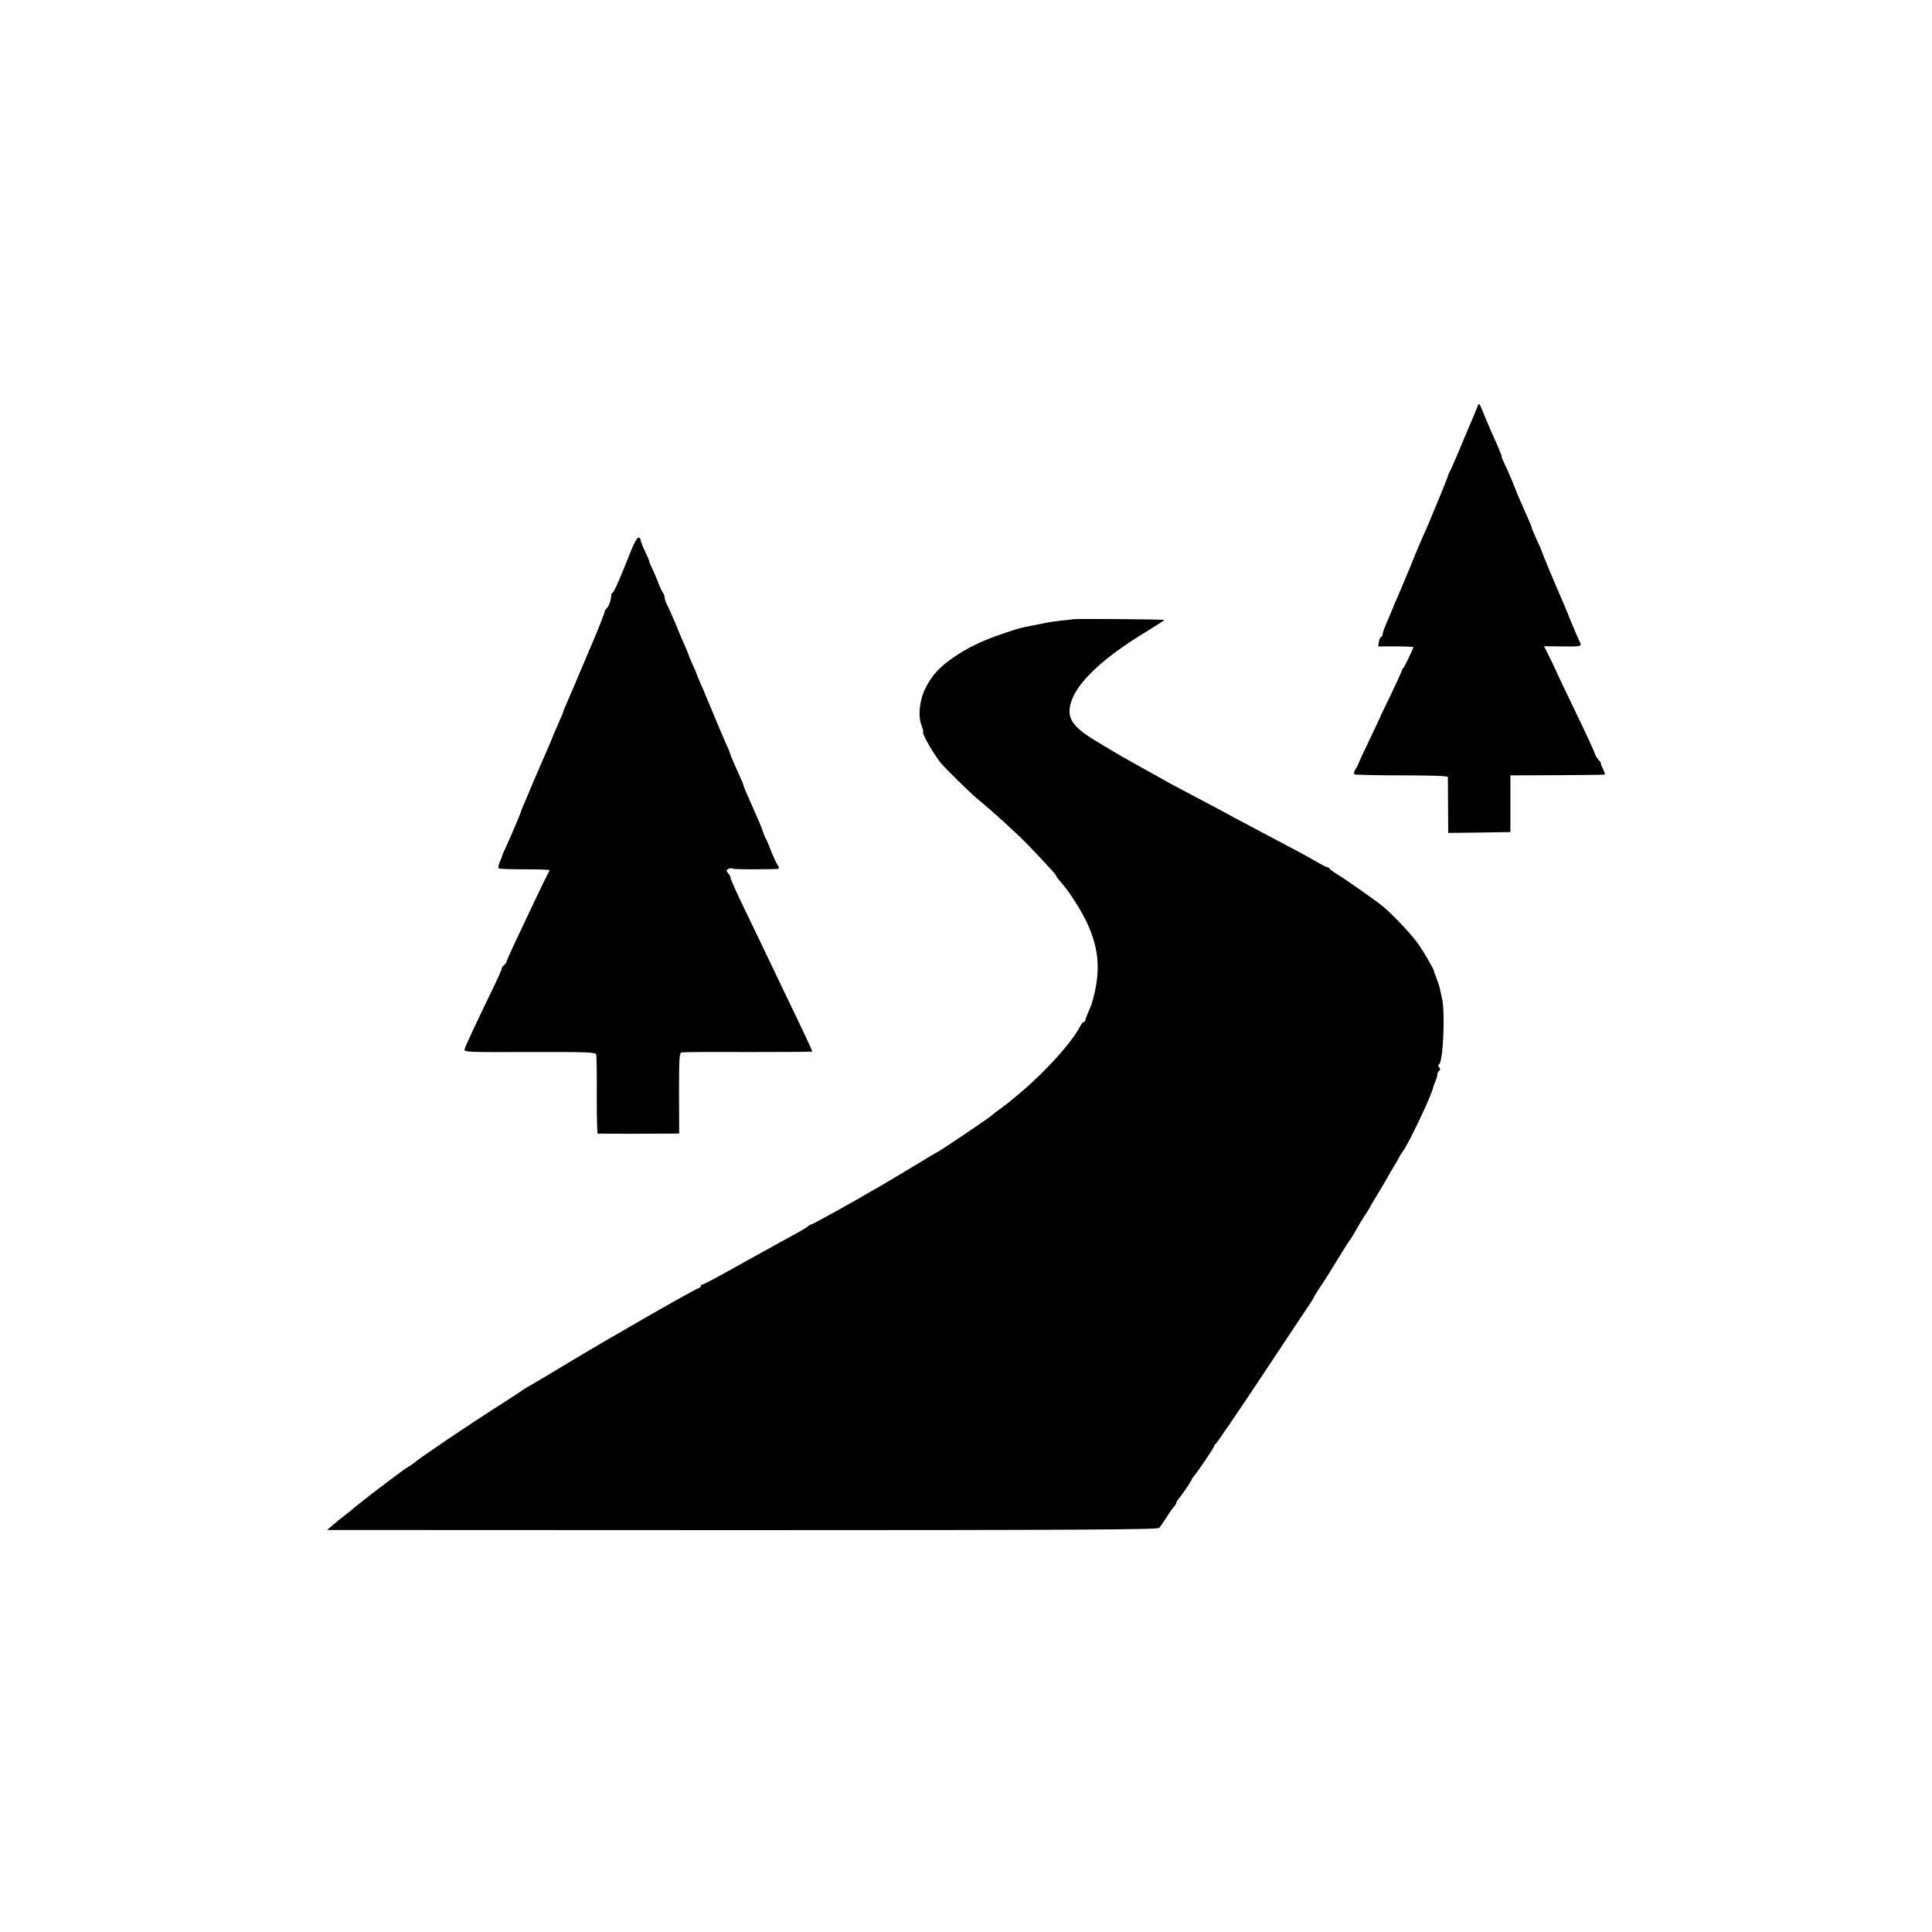
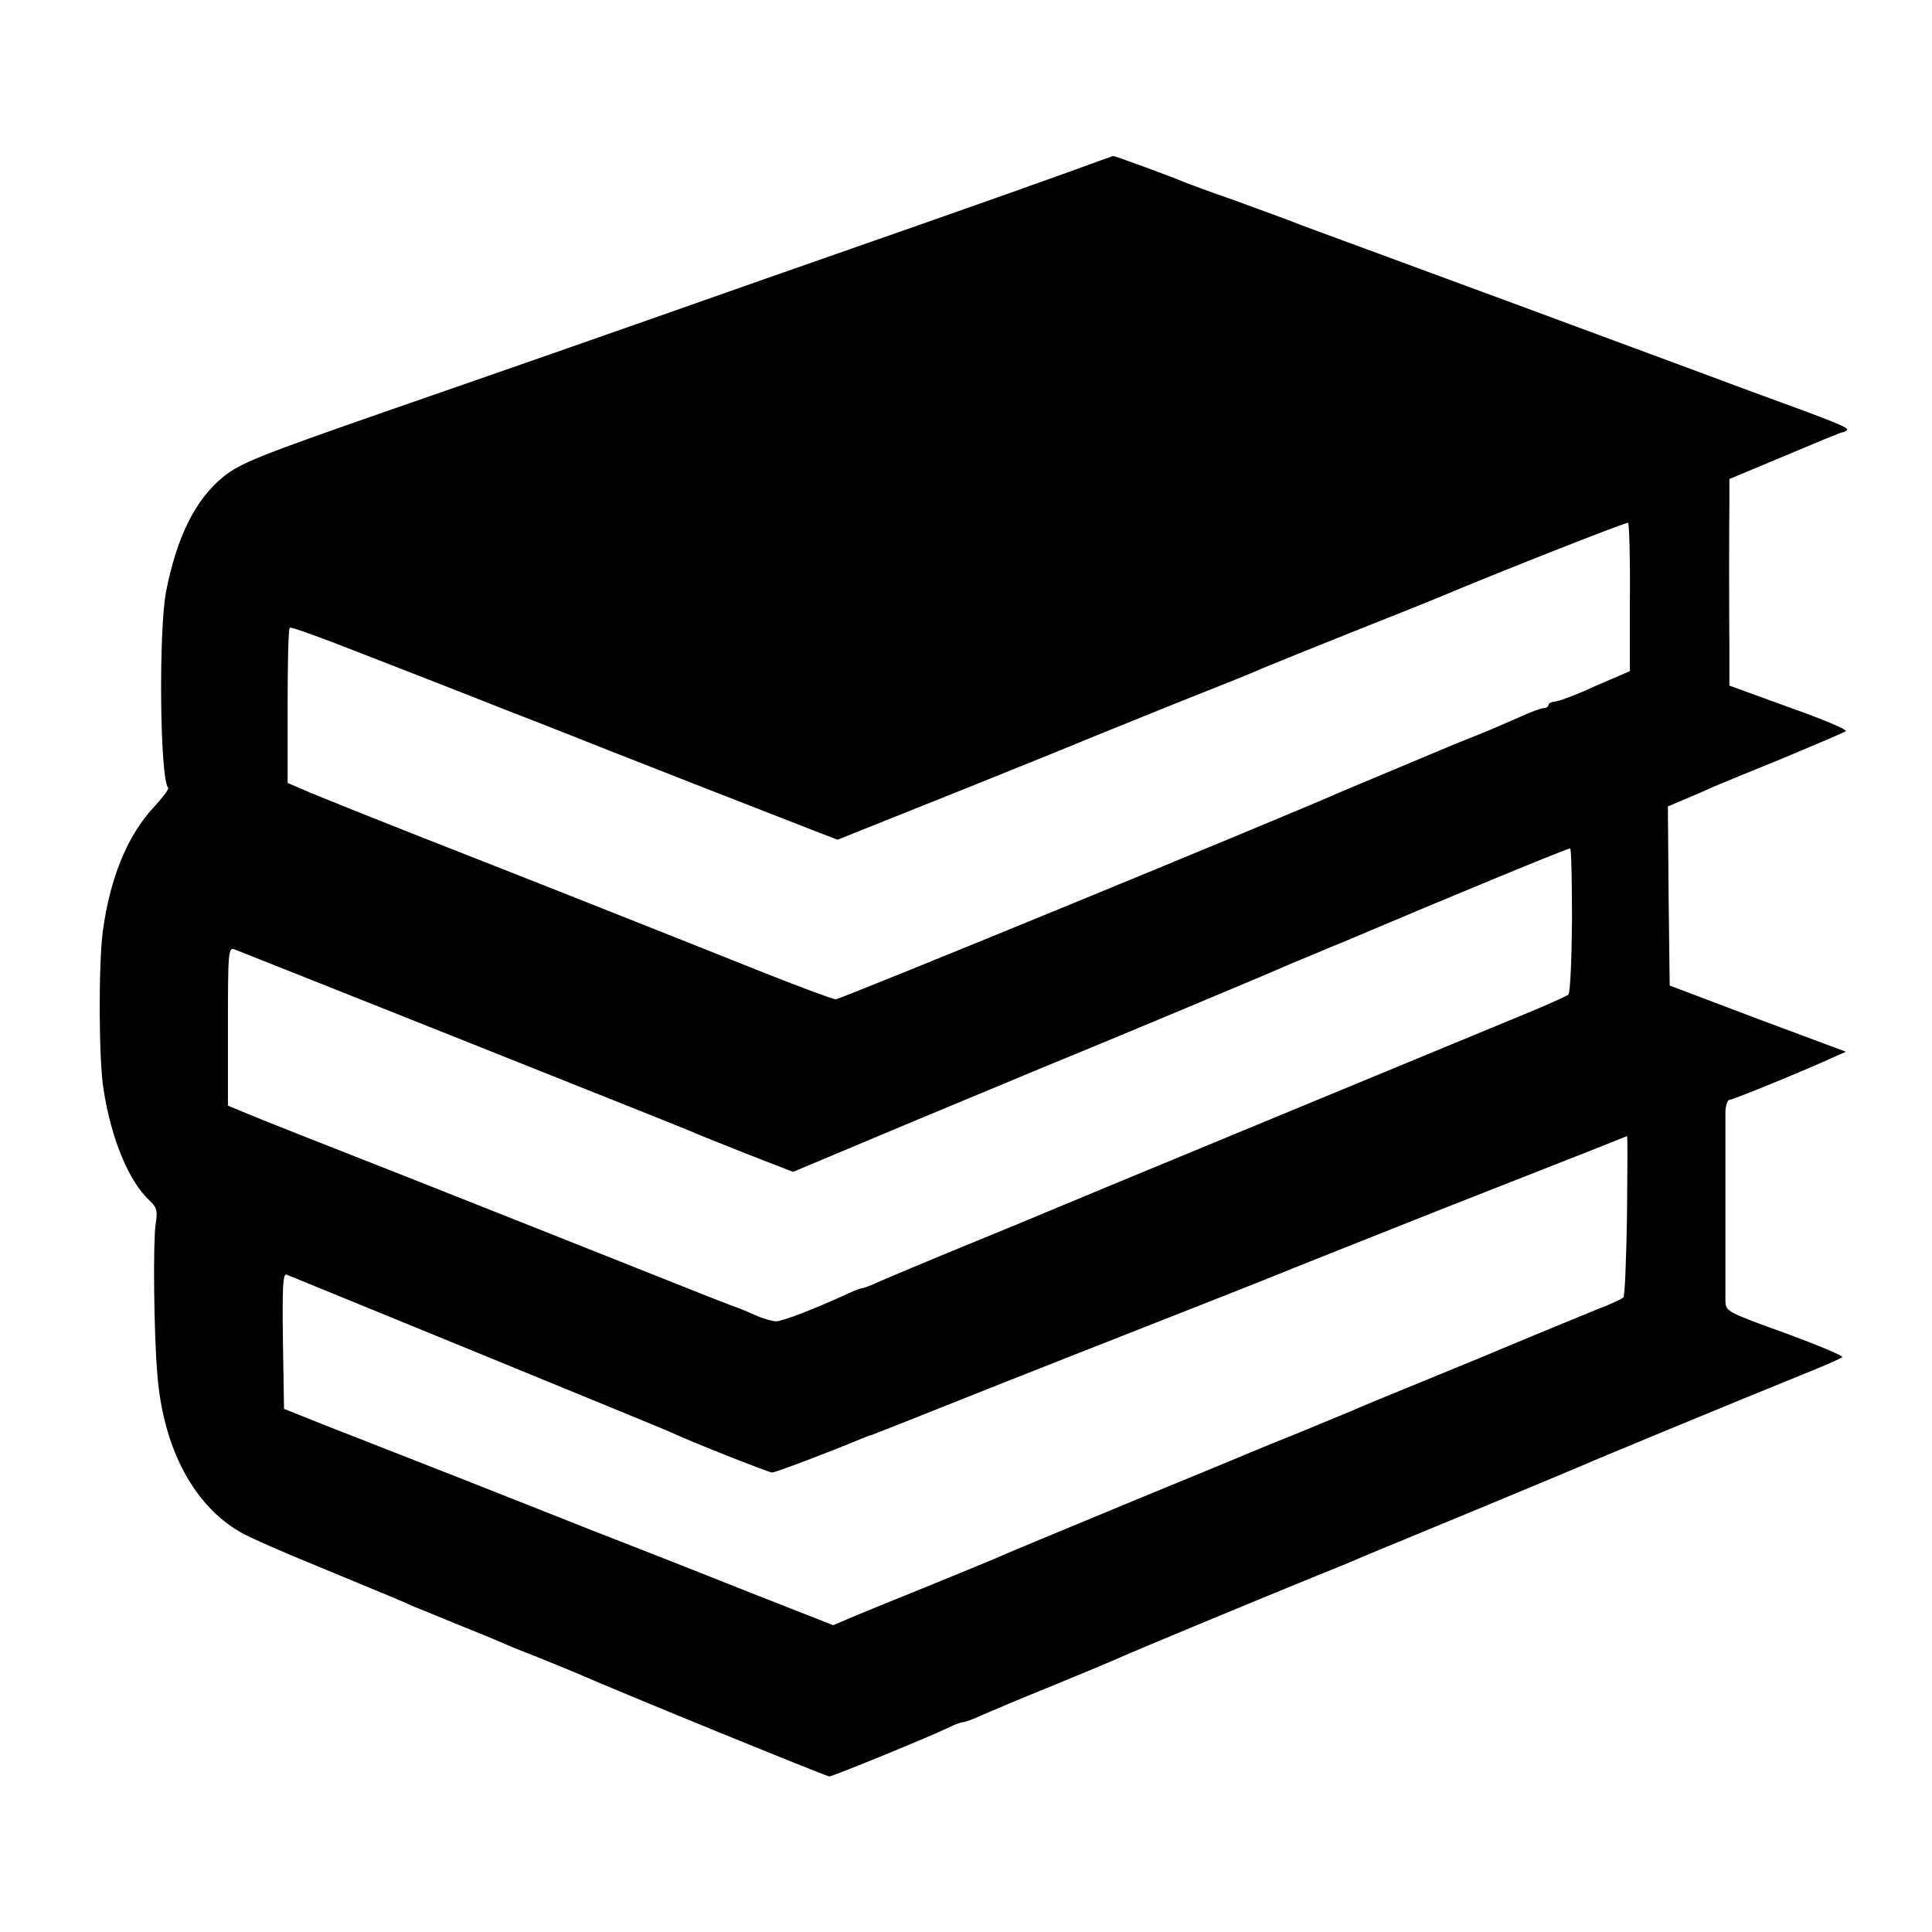
- <svg xmlns="http://www.w3.org/2000/svg" version="1.0" width="1125pt" height="1125pt" viewBox="0 0 1125 1125" preserveAspectRatio="xMidYMid meet">
-   <g transform="translate(0,1125) scale(0.1,-0.1)" fill="#000000" stroke="none">
-     <path d="M8604 8884 c-4 -10 -15 -37 -24 -59 -10 -22 -44 -103 -76 -180 -32 -77 -61 -142 -64 -145 -3 -3 -6 -12 -8 -20 -4 -16 -122 -304 -147 -355 -7 -16 -42 -97 -75 -180 -34 -82 -69 -166 -78 -185 -9 -19 -17 -37 -17 -40 -2 -6 -23 -56 -40 -95 -16 -37 -27 -69 -25 -74 1 -2 -3 -7 -8 -10 -6 -3 -12 -17 -13 -31 l-4 -24 103 0 c56 0 102 -2 102 -4 0 -8 -52 -117 -59 -122 -3 -3 -7 -9 -8 -15 -1 -5 -30 -68 -64 -140 -35 -71 -64 -132 -64 -135 -1 -3 -29 -62 -63 -133 -34 -70 -62 -131 -62 -135 -1 -4 -8 -18 -17 -31 -9 -15 -11 -26 -5 -30 6 -3 130 -6 276 -6 175 0 266 -3 267 -10 0 -5 1 -81 1 -168 l1 -157 181 2 181 3 0 165 0 165 265 1 c146 1 271 2 278 3 10 1 9 8 -3 31 -8 16 -14 32 -13 34 2 2 -5 12 -14 22 -9 11 -18 24 -19 29 -3 15 -48 112 -133 288 -42 87 -86 179 -97 205 -12 26 -32 68 -45 93 l-23 46 97 -1 c114 -2 124 0 113 22 -11 22 -24 53 -57 132 -14 36 -33 81 -41 100 -53 121 -123 289 -123 294 0 2 -13 34 -30 69 -16 36 -30 68 -30 72 0 3 -9 27 -21 53 -19 42 -28 64 -60 137 -4 11 -20 49 -34 85 -15 36 -35 82 -46 103 -10 20 -17 37 -14 37 3 0 -23 62 -65 155 -5 11 -21 49 -36 85 -31 77 -32 78 -40 54z" />
-     <path d="M3678 8052 c-63 -160 -101 -247 -110 -253 -5 -3 -9 -9 -9 -13 2 -20 -13 -67 -25 -77 -8 -6 -14 -17 -14 -23 0 -7 -29 -81 -65 -166 -72 -170 -71 -167 -110 -260 -15 -36 -36 -84 -46 -107 -11 -23 -19 -44 -19 -47 0 -3 -11 -29 -24 -58 -13 -29 -36 -82 -50 -118 -15 -36 -33 -78 -41 -95 -7 -16 -32 -73 -54 -125 -22 -52 -48 -113 -57 -135 -10 -22 -19 -44 -20 -50 -3 -12 -58 -143 -87 -205 -12 -25 -21 -47 -22 -50 0 -3 -6 -20 -14 -38 -8 -18 -11 -35 -8 -38 3 -4 71 -6 151 -6 81 0 146 -2 146 -5 0 -3 -7 -17 -15 -31 -8 -15 -42 -85 -76 -157 -34 -71 -83 -176 -110 -233 -27 -57 -49 -107 -49 -111 0 -5 -7 -14 -15 -21 -8 -6 -14 -15 -13 -18 1 -4 -21 -54 -49 -112 -101 -209 -161 -337 -167 -357 -6 -20 -3 -20 378 -19 334 1 385 -1 388 -14 2 -8 4 -115 3 -237 0 -123 2 -223 5 -224 7 -1 408 -1 445 0 l30 1 -1 234 c0 205 2 235 15 238 9 2 184 3 389 2 204 0 372 1 372 3 0 5 -56 125 -130 278 -40 83 -92 191 -115 240 -24 50 -77 162 -120 250 -86 177 -115 244 -112 249 1 1 -4 11 -12 20 -13 15 -13 19 -1 26 8 5 18 6 23 3 8 -5 77 -6 231 -4 48 1 48 1 34 24 -8 12 -25 49 -38 82 -13 33 -26 65 -30 70 -4 6 -11 21 -15 35 -4 14 -16 45 -27 70 -11 25 -26 59 -33 75 -7 17 -22 51 -34 77 -11 26 -21 50 -21 53 0 5 -8 24 -59 137 -11 26 -21 50 -21 54 0 3 -11 29 -24 57 -13 29 -37 86 -54 127 -17 41 -39 93 -48 115 -10 22 -18 42 -19 45 0 3 -11 27 -23 54 -12 27 -22 51 -22 53 0 2 -11 29 -25 59 -14 30 -25 57 -25 59 0 3 -9 24 -19 48 -11 23 -35 80 -54 127 -20 47 -42 99 -51 115 -9 17 -16 37 -16 46 0 8 -4 19 -8 25 -5 5 -20 36 -32 69 -13 33 -30 71 -37 85 -7 14 -13 28 -13 33 0 4 -11 30 -25 59 -14 28 -25 58 -25 65 0 7 -6 13 -12 13 -7 0 -25 -31 -40 -68z" />
-     <path d="M6247 7644 c-1 -1 -29 -4 -62 -7 -33 -4 -71 -9 -85 -12 -14 -3 -47 -9 -75 -15 -84 -16 -89 -17 -186 -50 -117 -39 -205 -82 -287 -138 -83 -58 -125 -104 -163 -179 -35 -70 -45 -165 -22 -220 7 -18 11 -33 9 -33 -14 0 49 -113 99 -179 20 -26 172 -176 211 -208 98 -81 240 -210 305 -278 125 -131 159 -169 159 -175 0 -4 14 -22 31 -41 44 -49 111 -154 147 -229 75 -159 83 -293 29 -475 -2 -5 -11 -27 -20 -49 -9 -21 -17 -42 -17 -47 0 -5 -4 -9 -8 -9 -5 0 -15 -12 -23 -27 -50 -98 -219 -282 -376 -410 -12 -10 -30 -25 -40 -33 -10 -8 -34 -26 -53 -40 -19 -13 -41 -30 -48 -37 -14 -14 -310 -213 -316 -213 -2 0 -58 -33 -123 -73 -66 -40 -153 -92 -194 -116 -40 -23 -81 -46 -89 -51 -43 -27 -319 -180 -326 -180 -4 0 -15 -6 -23 -14 -9 -7 -50 -31 -91 -53 -41 -22 -95 -52 -120 -66 -25 -13 -123 -68 -218 -121 -95 -53 -177 -96 -182 -96 -6 0 -10 -4 -10 -10 0 -5 -4 -10 -10 -10 -13 0 -532 -297 -765 -438 -104 -63 -203 -122 -220 -131 -16 -9 -32 -18 -35 -21 -3 -3 -68 -46 -145 -95 -184 -117 -465 -307 -493 -333 -8 -6 -23 -17 -34 -23 -11 -6 -52 -35 -91 -65 -40 -30 -76 -57 -82 -62 -29 -21 -152 -118 -161 -127 -7 -5 -27 -21 -44 -35 -18 -14 -47 -37 -64 -52 l-31 -27 2417 -1 c1922 0 2419 3 2428 13 6 6 25 35 43 62 17 28 37 56 44 63 7 7 13 17 13 22 0 5 6 15 13 22 16 18 77 107 77 114 0 3 5 10 11 17 24 28 119 168 119 176 0 5 4 11 9 13 4 1 122 174 261 383 138 209 265 399 281 423 16 23 29 45 29 47 0 2 11 21 25 42 14 21 30 45 35 53 6 8 39 62 75 120 35 58 68 110 73 116 5 5 22 32 37 60 15 27 40 68 56 92 16 24 29 45 29 47 0 2 22 39 48 82 26 43 51 85 55 93 4 8 18 33 32 55 14 22 28 47 32 55 3 8 12 22 18 30 33 40 171 330 181 380 0 3 6 18 12 33 7 16 12 34 12 42 0 8 5 17 10 20 8 5 8 11 0 20 -6 8 -7 14 -1 17 24 9 38 305 17 388 -3 14 -8 38 -12 54 -3 16 -13 44 -20 62 -8 19 -14 36 -14 39 1 8 -49 95 -87 152 -33 50 -144 169 -209 224 -37 31 -213 155 -269 189 -22 13 -41 28 -43 32 -2 4 -8 8 -12 8 -5 0 -31 13 -57 28 -53 32 -163 90 -328 177 -60 32 -132 70 -160 85 -27 15 -86 47 -130 70 -44 23 -120 64 -170 90 -49 26 -107 57 -127 69 -76 42 -104 58 -163 91 -33 18 -91 51 -128 74 -37 22 -76 46 -85 51 -143 86 -175 138 -143 233 40 116 190 255 436 404 57 35 104 65 105 68 0 4 -528 8 -533 4z" />
+ <svg xmlns="http://www.w3.org/2000/svg" version="1.0" width="534pt" height="534pt" viewBox="0 0 534 534" preserveAspectRatio="xMidYMid meet">
+   <g transform="translate(0,534) scale(0.1,-0.1)" fill="#000000" stroke="none">
+     <path d="M2955 4865 c-66 -24 -244 -87 -395 -140 -324 -113 -637 -223 -770 -270 -94 -33 -362 -127 -720 -251 -353 -123 -406 -144 -453 -182 -77 -63 -128 -165 -158 -317 -21 -112 -17 -520 6 -543 2 -3 -15 -26 -39 -52 -74 -79 -122 -197 -142 -345 -12 -96 -11 -355 2 -435 21 -137 70 -255 127 -308 21 -20 23 -28 17 -67 -7 -49 -5 -299 5 -415 16 -201 99 -359 228 -434 23 -14 121 -57 217 -96 96 -40 191 -79 210 -87 19 -8 44 -19 55 -24 11 -4 61 -25 110 -45 50 -20 104 -42 120 -49 17 -8 66 -28 110 -45 44 -18 94 -38 110 -45 108 -48 689 -285 697 -285 10 0 281 111 332 136 16 8 33 14 38 14 5 0 28 8 51 19 23 10 110 47 192 80 83 34 164 68 180 75 38 18 415 174 560 233 61 24 124 51 140 58 17 7 152 63 300 124 149 62 279 116 290 121 23 11 459 191 610 252 55 22 103 43 107 47 4 3 -67 33 -157 66 -163 59 -165 60 -166 90 0 37 0 478 0 523 1 17 6 32 11 32 10 0 217 85 288 118 l34 15 -244 91 -243 92 -3 247 -2 248 47 20 c27 11 61 26 78 34 16 7 104 43 195 80 91 38 168 71 172 74 5 4 -66 34 -157 66 l-165 60 0 98 c-1 124 -1 329 0 410 l0 63 153 64 c83 35 155 65 159 65 3 0 9 3 13 6 6 7 -23 19 -270 109 -77 29 -216 80 -310 115 -180 67 -438 162 -750 277 -104 38 -201 74 -215 80 -14 5 -81 30 -150 55 -69 24 -134 48 -145 53 -28 12 -186 70 -188 69 -1 0 -56 -20 -122 -44z m1550 -1177 l0 -203 -95 -41 c-52 -24 -103 -43 -112 -43 -10 -1 -18 -5 -18 -9 0 -5 -6 -9 -12 -9 -7 0 -38 -11 -68 -25 -30 -13 -75 -33 -100 -43 -25 -10 -58 -23 -75 -30 -16 -7 -86 -36 -155 -65 -69 -29 -138 -58 -155 -65 -160 -71 -1394 -578 -1405 -577 -8 0 -96 33 -195 72 -348 139 -712 283 -950 376 -132 52 -269 107 -305 122 l-65 28 0 213 c0 117 2 214 6 216 3 3 86 -27 185 -66 98 -38 283 -110 409 -160 127 -49 257 -101 290 -114 55 -22 388 -152 560 -219 l70 -27 340 136 c187 75 354 143 370 150 17 7 111 45 210 85 193 77 202 80 255 103 19 8 127 52 240 97 113 45 221 88 240 96 158 67 526 212 530 209 3 -2 6 -95 5 -207z m-160 -892 c-1 -111 -5 -200 -10 -205 -6 -5 -71 -34 -145 -64 -326 -135 -1258 -520 -1285 -532 -16 -7 -120 -50 -230 -95 -110 -45 -219 -91 -242 -101 -23 -11 -45 -19 -48 -19 -4 0 -21 -6 -38 -14 -98 -45 -184 -78 -202 -78 -11 0 -38 8 -60 18 -22 10 -42 18 -45 19 -3 0 -120 46 -260 102 -140 56 -433 172 -650 258 -217 85 -419 165 -447 177 l-53 22 0 219 c0 205 1 219 18 213 54 -21 1232 -490 1257 -501 17 -8 88 -36 158 -64 l129 -50 336 141 c186 77 362 151 392 163 77 31 609 253 645 270 17 7 48 20 70 29 22 9 51 22 65 27 316 134 636 266 640 264 3 -2 5 -91 5 -199z m152 -816 c-2 -121 -6 -223 -10 -226 -4 -4 -37 -20 -75 -34 -37 -15 -121 -50 -187 -77 -66 -28 -194 -81 -285 -118 -91 -37 -183 -75 -205 -85 -22 -9 -87 -36 -145 -60 -58 -23 -118 -48 -135 -55 -16 -7 -151 -63 -300 -124 -251 -104 -360 -149 -410 -171 -11 -5 -87 -36 -170 -70 -82 -33 -177 -72 -211 -86 l-61 -26 -209 82 c-115 46 -258 102 -319 126 -60 23 -202 79 -315 124 -113 45 -261 103 -330 130 -69 27 -174 68 -235 92 l-110 44 -3 188 c-2 149 0 187 10 183 7 -3 245 -100 528 -216 283 -116 524 -215 535 -220 47 -23 270 -111 279 -111 9 0 147 52 241 91 17 7 32 13 35 13 3 1 120 47 260 103 140 56 395 156 565 223 171 67 324 128 340 135 17 7 199 79 405 161 206 81 407 160 445 175 39 16 71 28 72 29 2 0 1 -99 0 -220z" />
  </g>
</svg>
